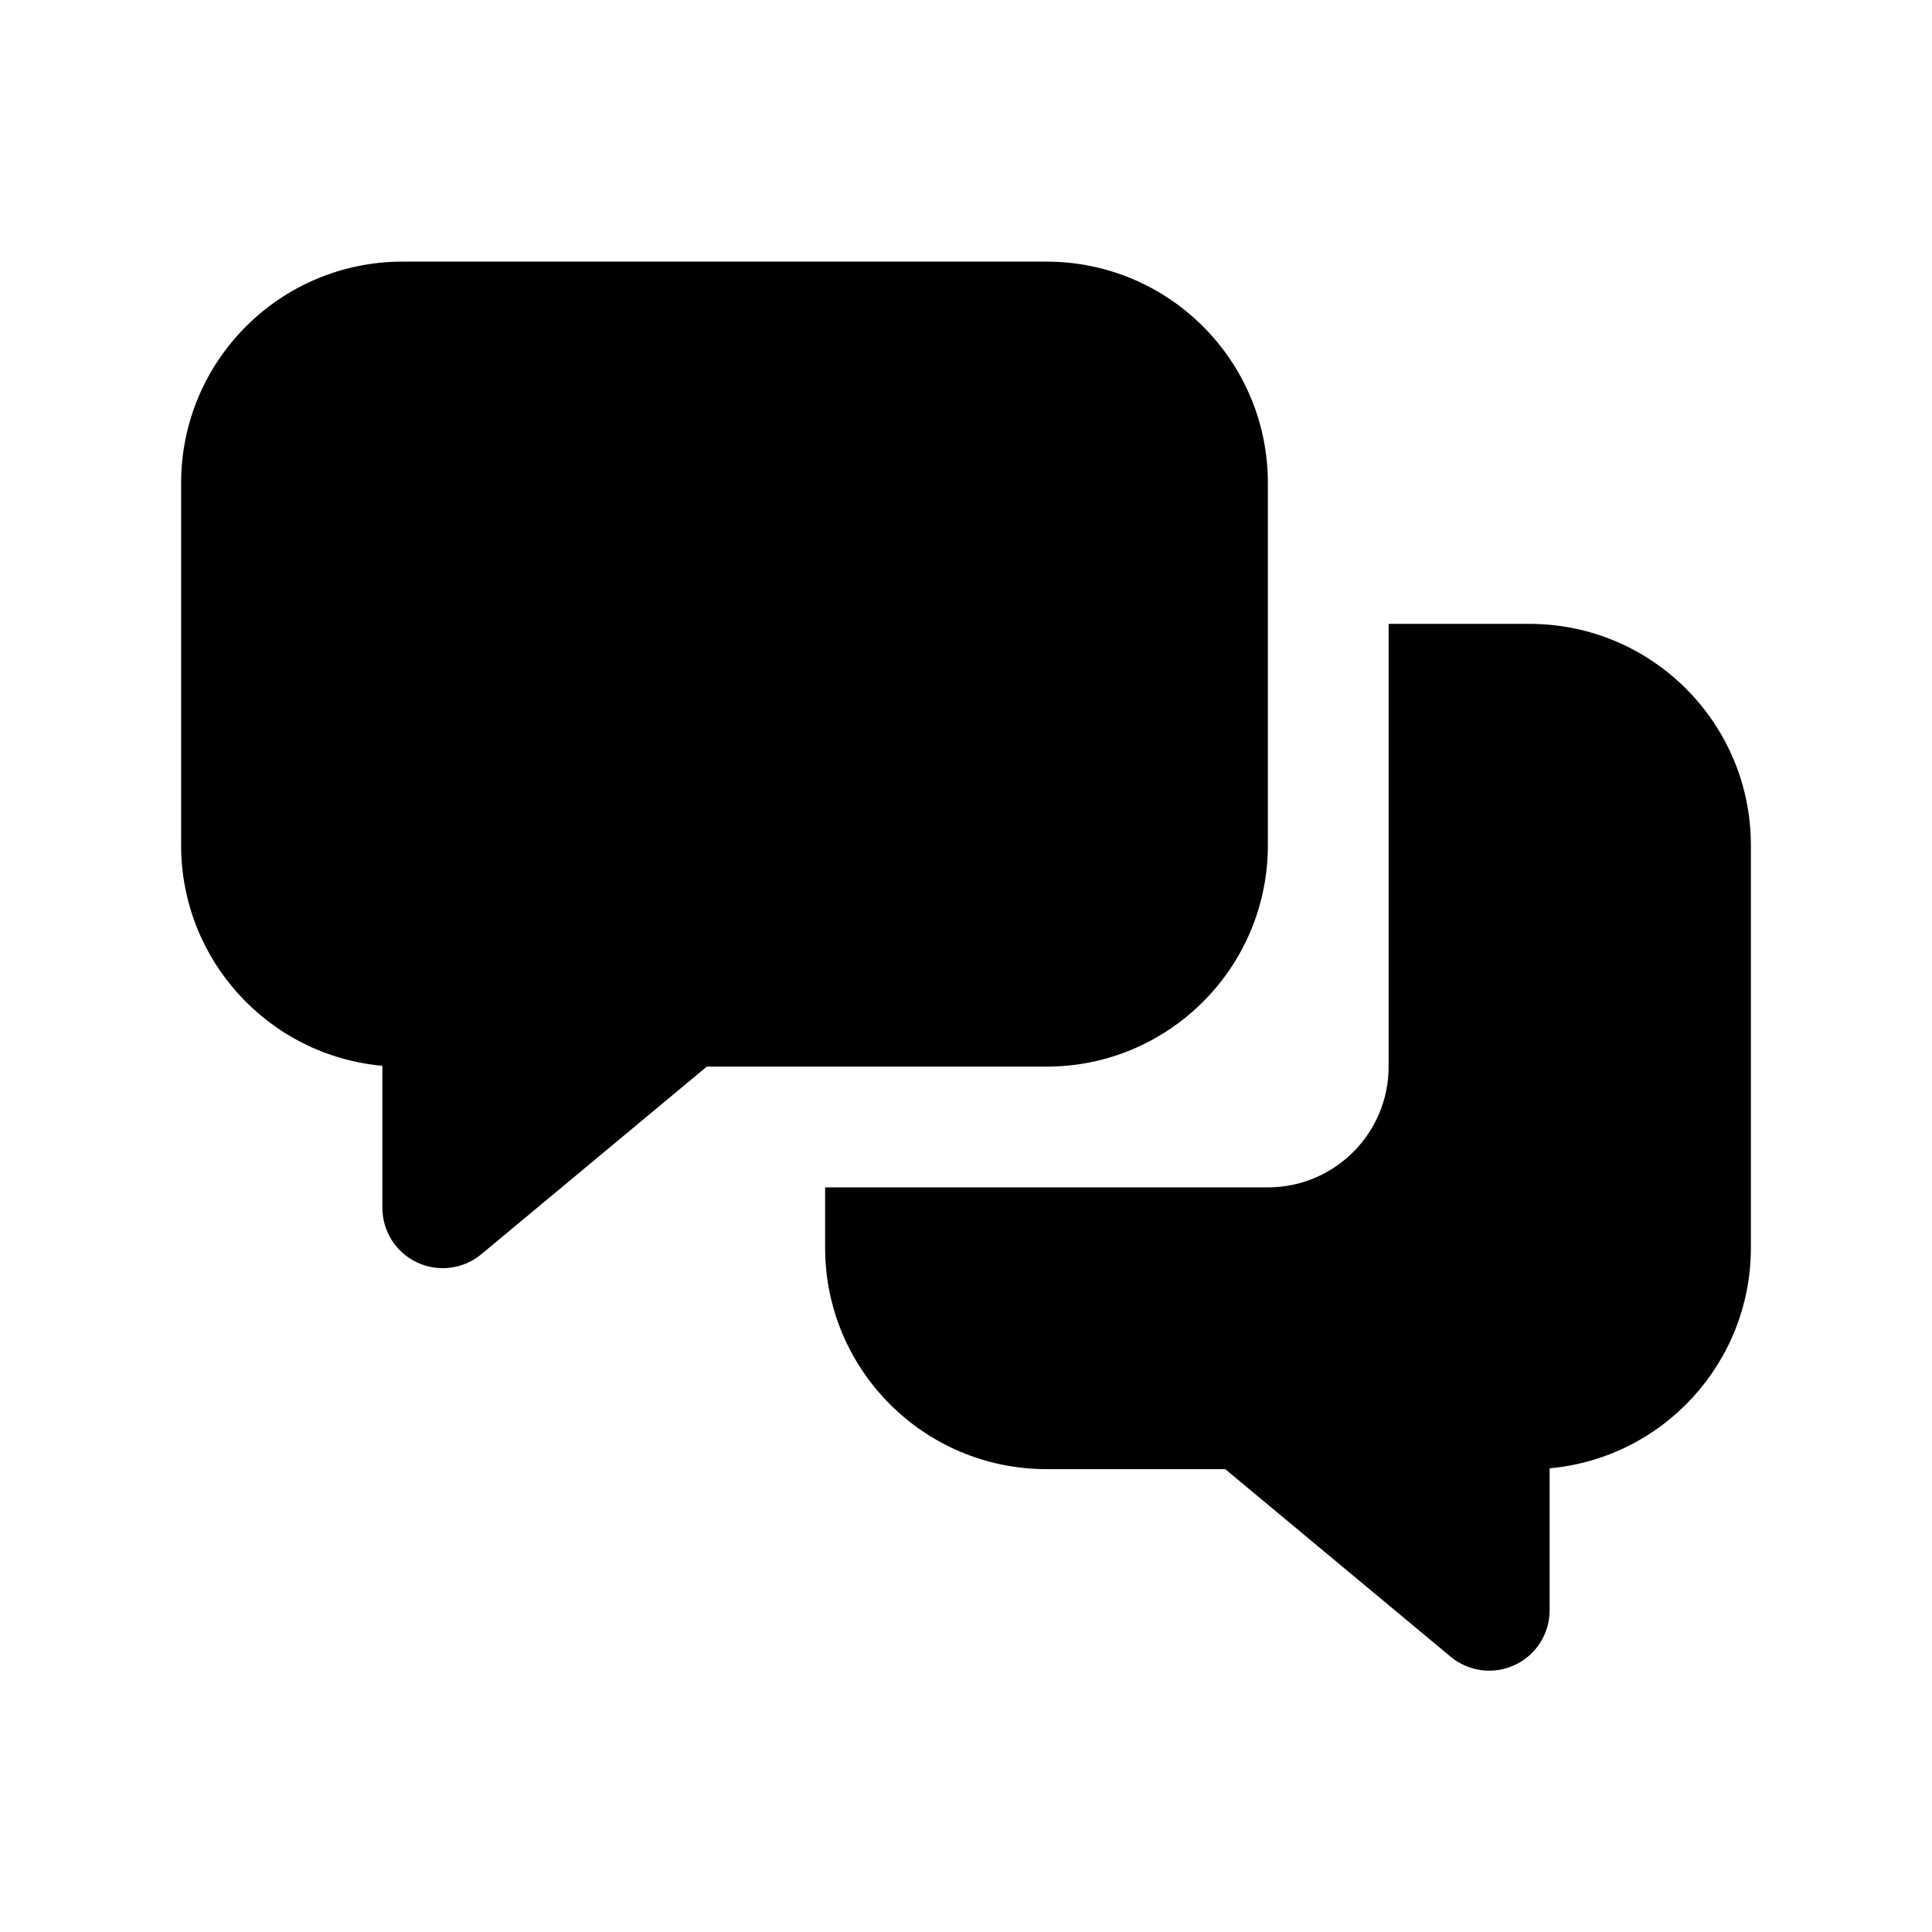
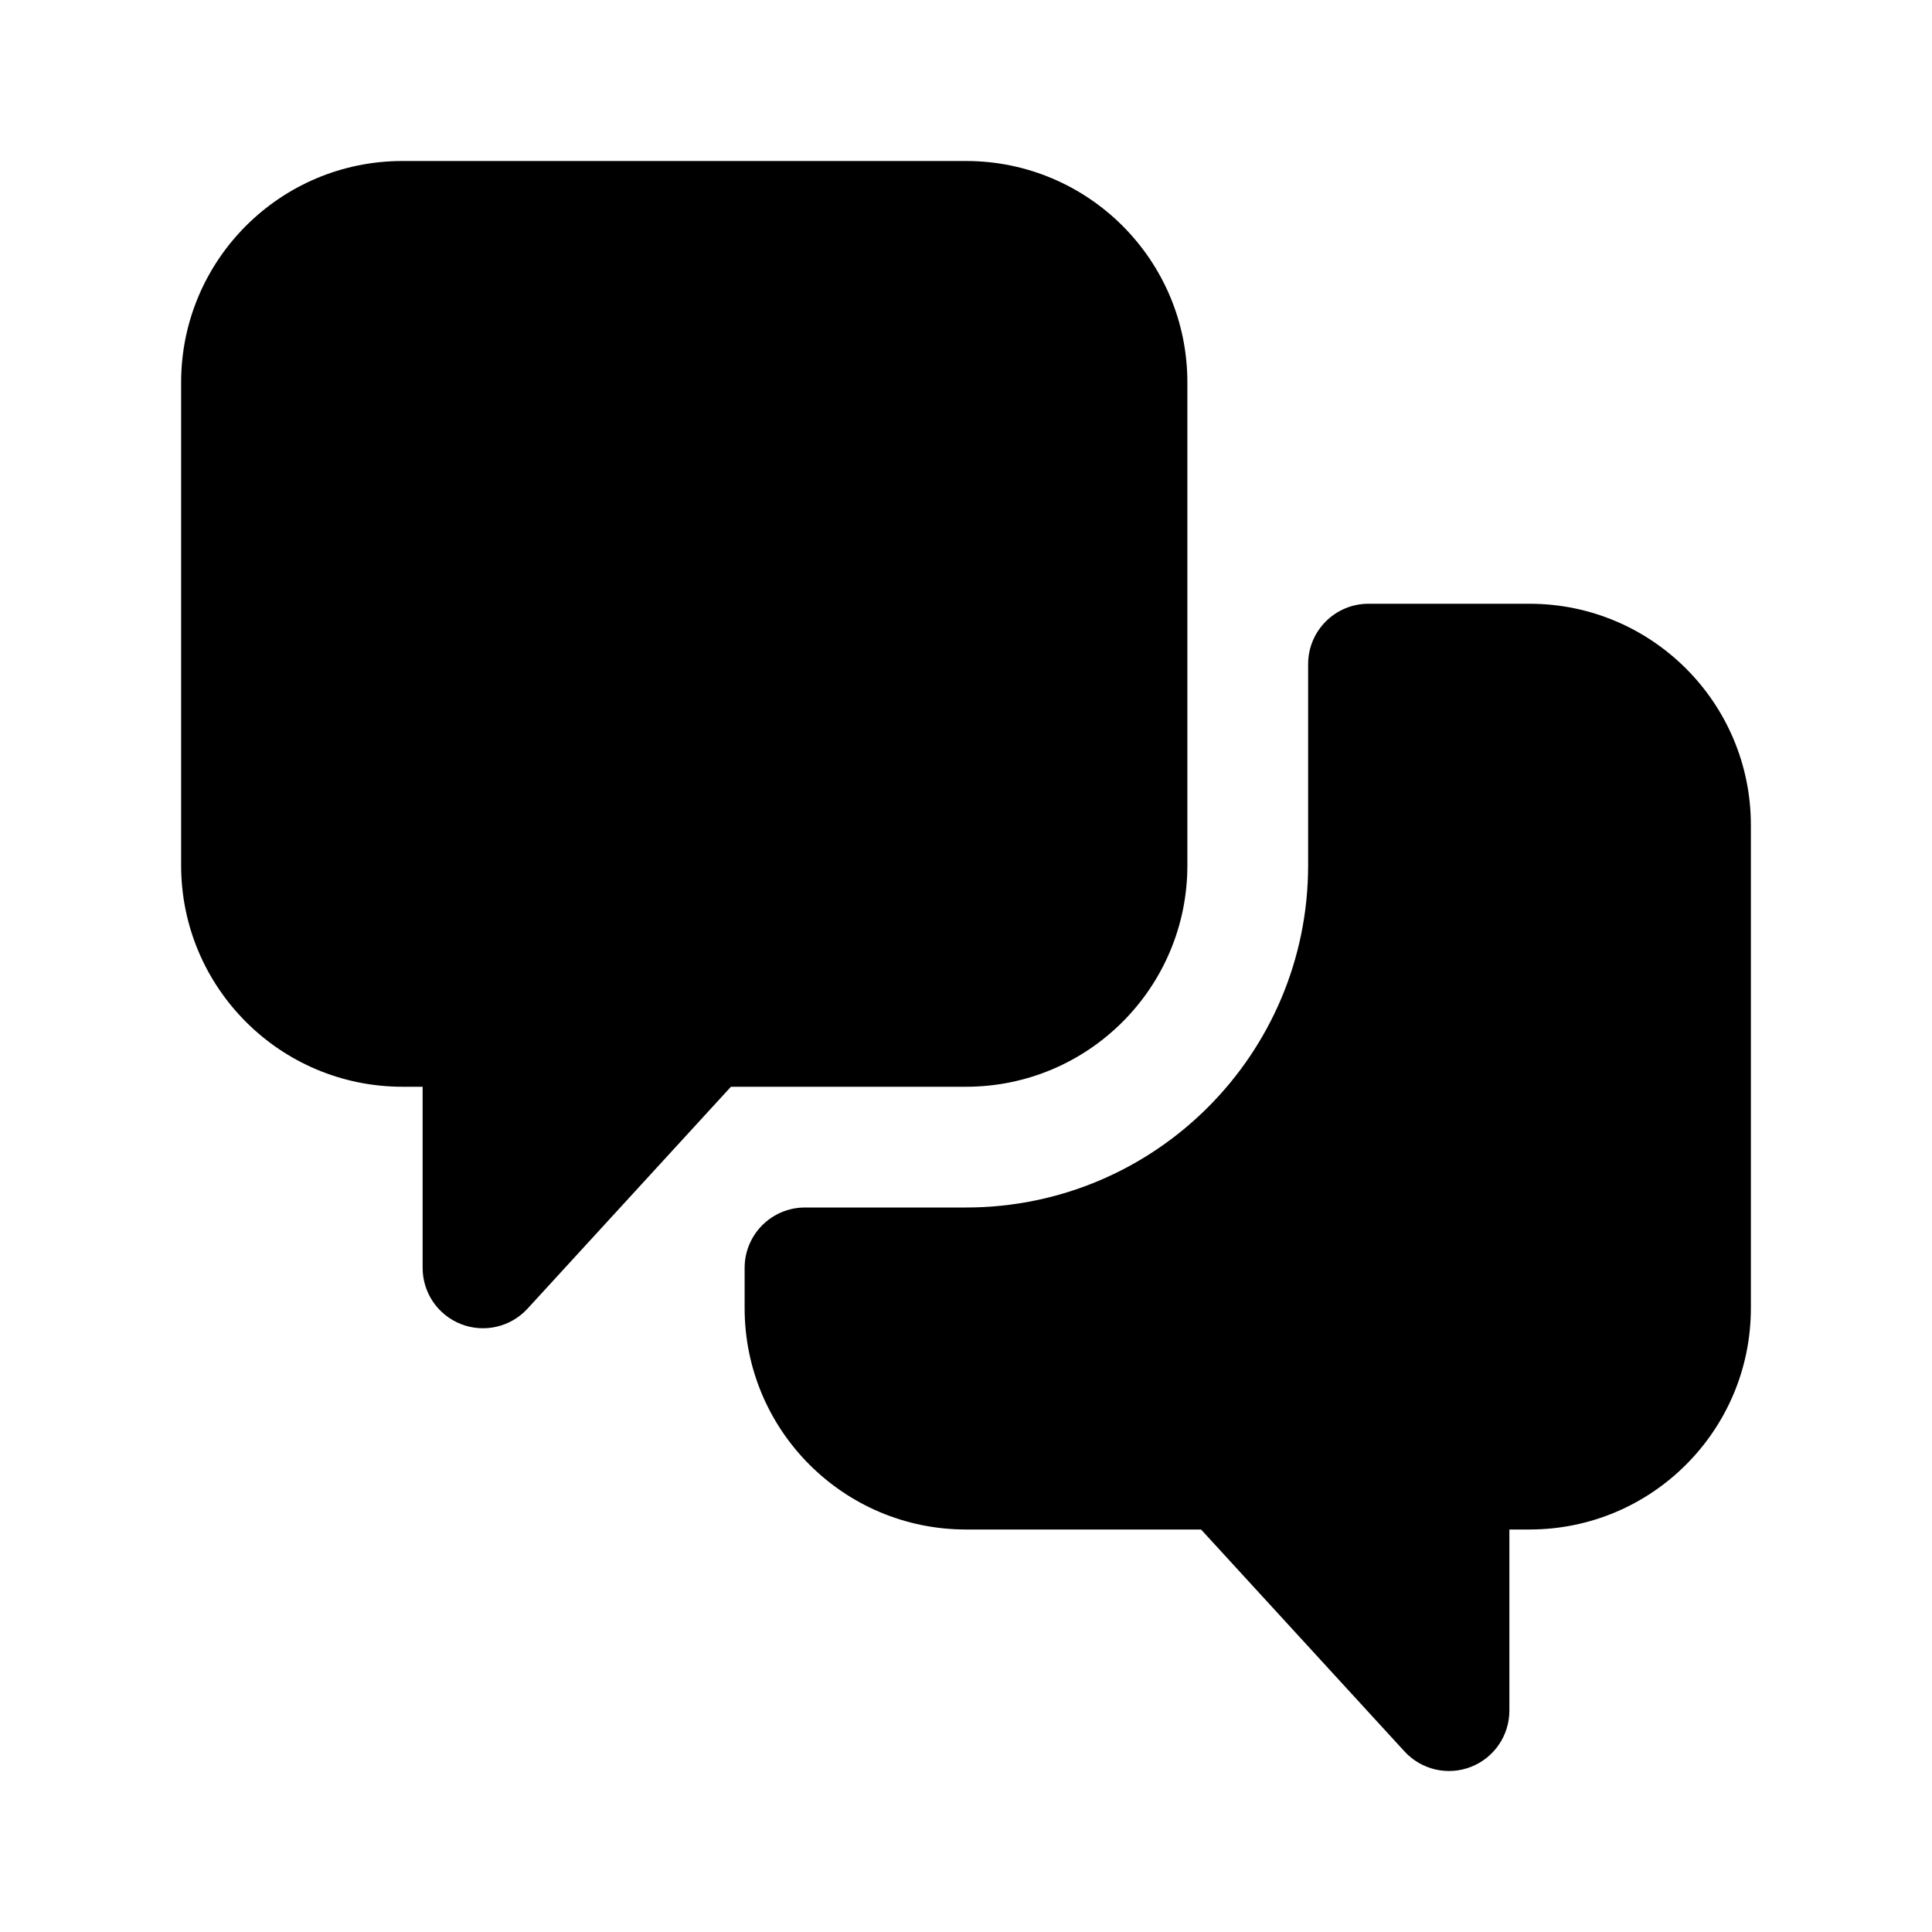
<svg xmlns="http://www.w3.org/2000/svg" viewBox="0 0 24 24" fill="none">
-   <path d="M5 3.25h8a2.75 2.75 0 0 1 2.75 2.75v4.5A2.75 2.75 0 0 1 13 13.25H8.78l-2.8 2.33a.75.75 0 0 1-1.23-.58v-1.76A2.75 2.75 0 0 1 2.25 10.5V6A2.75 2.75 0 0 1 5 3.25Z" fill="currentColor" />
-   <path d="M17.25 7.75H19a2.75 2.75 0 0 1 2.75 2.75v5a2.75 2.75 0 0 1-2.5 2.74V20a.75.75 0 0 1-1.23.58l-2.8-2.33H13a2.75 2.75 0 0 1-2.75-2.75v-.75h5.5a1.5 1.5 0 0 0 1.5-1.5V7.75Z" fill="currentColor" />
+   <path d="M5 2h7a2.75 2.75 0 0 1 2.75 2.75v6A2.75 2.75 0 0 1 12 13.5H9.08l-2.53 2.76a.75.75 0 0 1-1.3-.51V13.5H5a2.75 2.75 0 0 1-2.75-2.75v-6A2.75 2.75 0 0 1 5 2Z" fill="currentColor" />
+   <path d="M17 7.5h2a2.75 2.75 0 0 1 2.75 2.75v6A2.75 2.75 0 0 1 19 19h-.25v2.25a.75.75 0 0 1-1.3.51L14.92 19H12a2.75 2.75 0 0 1-2.75-2.75v-.5a.75.75 0 0 1 .75-.75h2a4.25 4.25 0 0 0 4.25-4.25v-2.5A.75.75 0 0 1 17 7.5Z" fill="currentColor" />
</svg>
